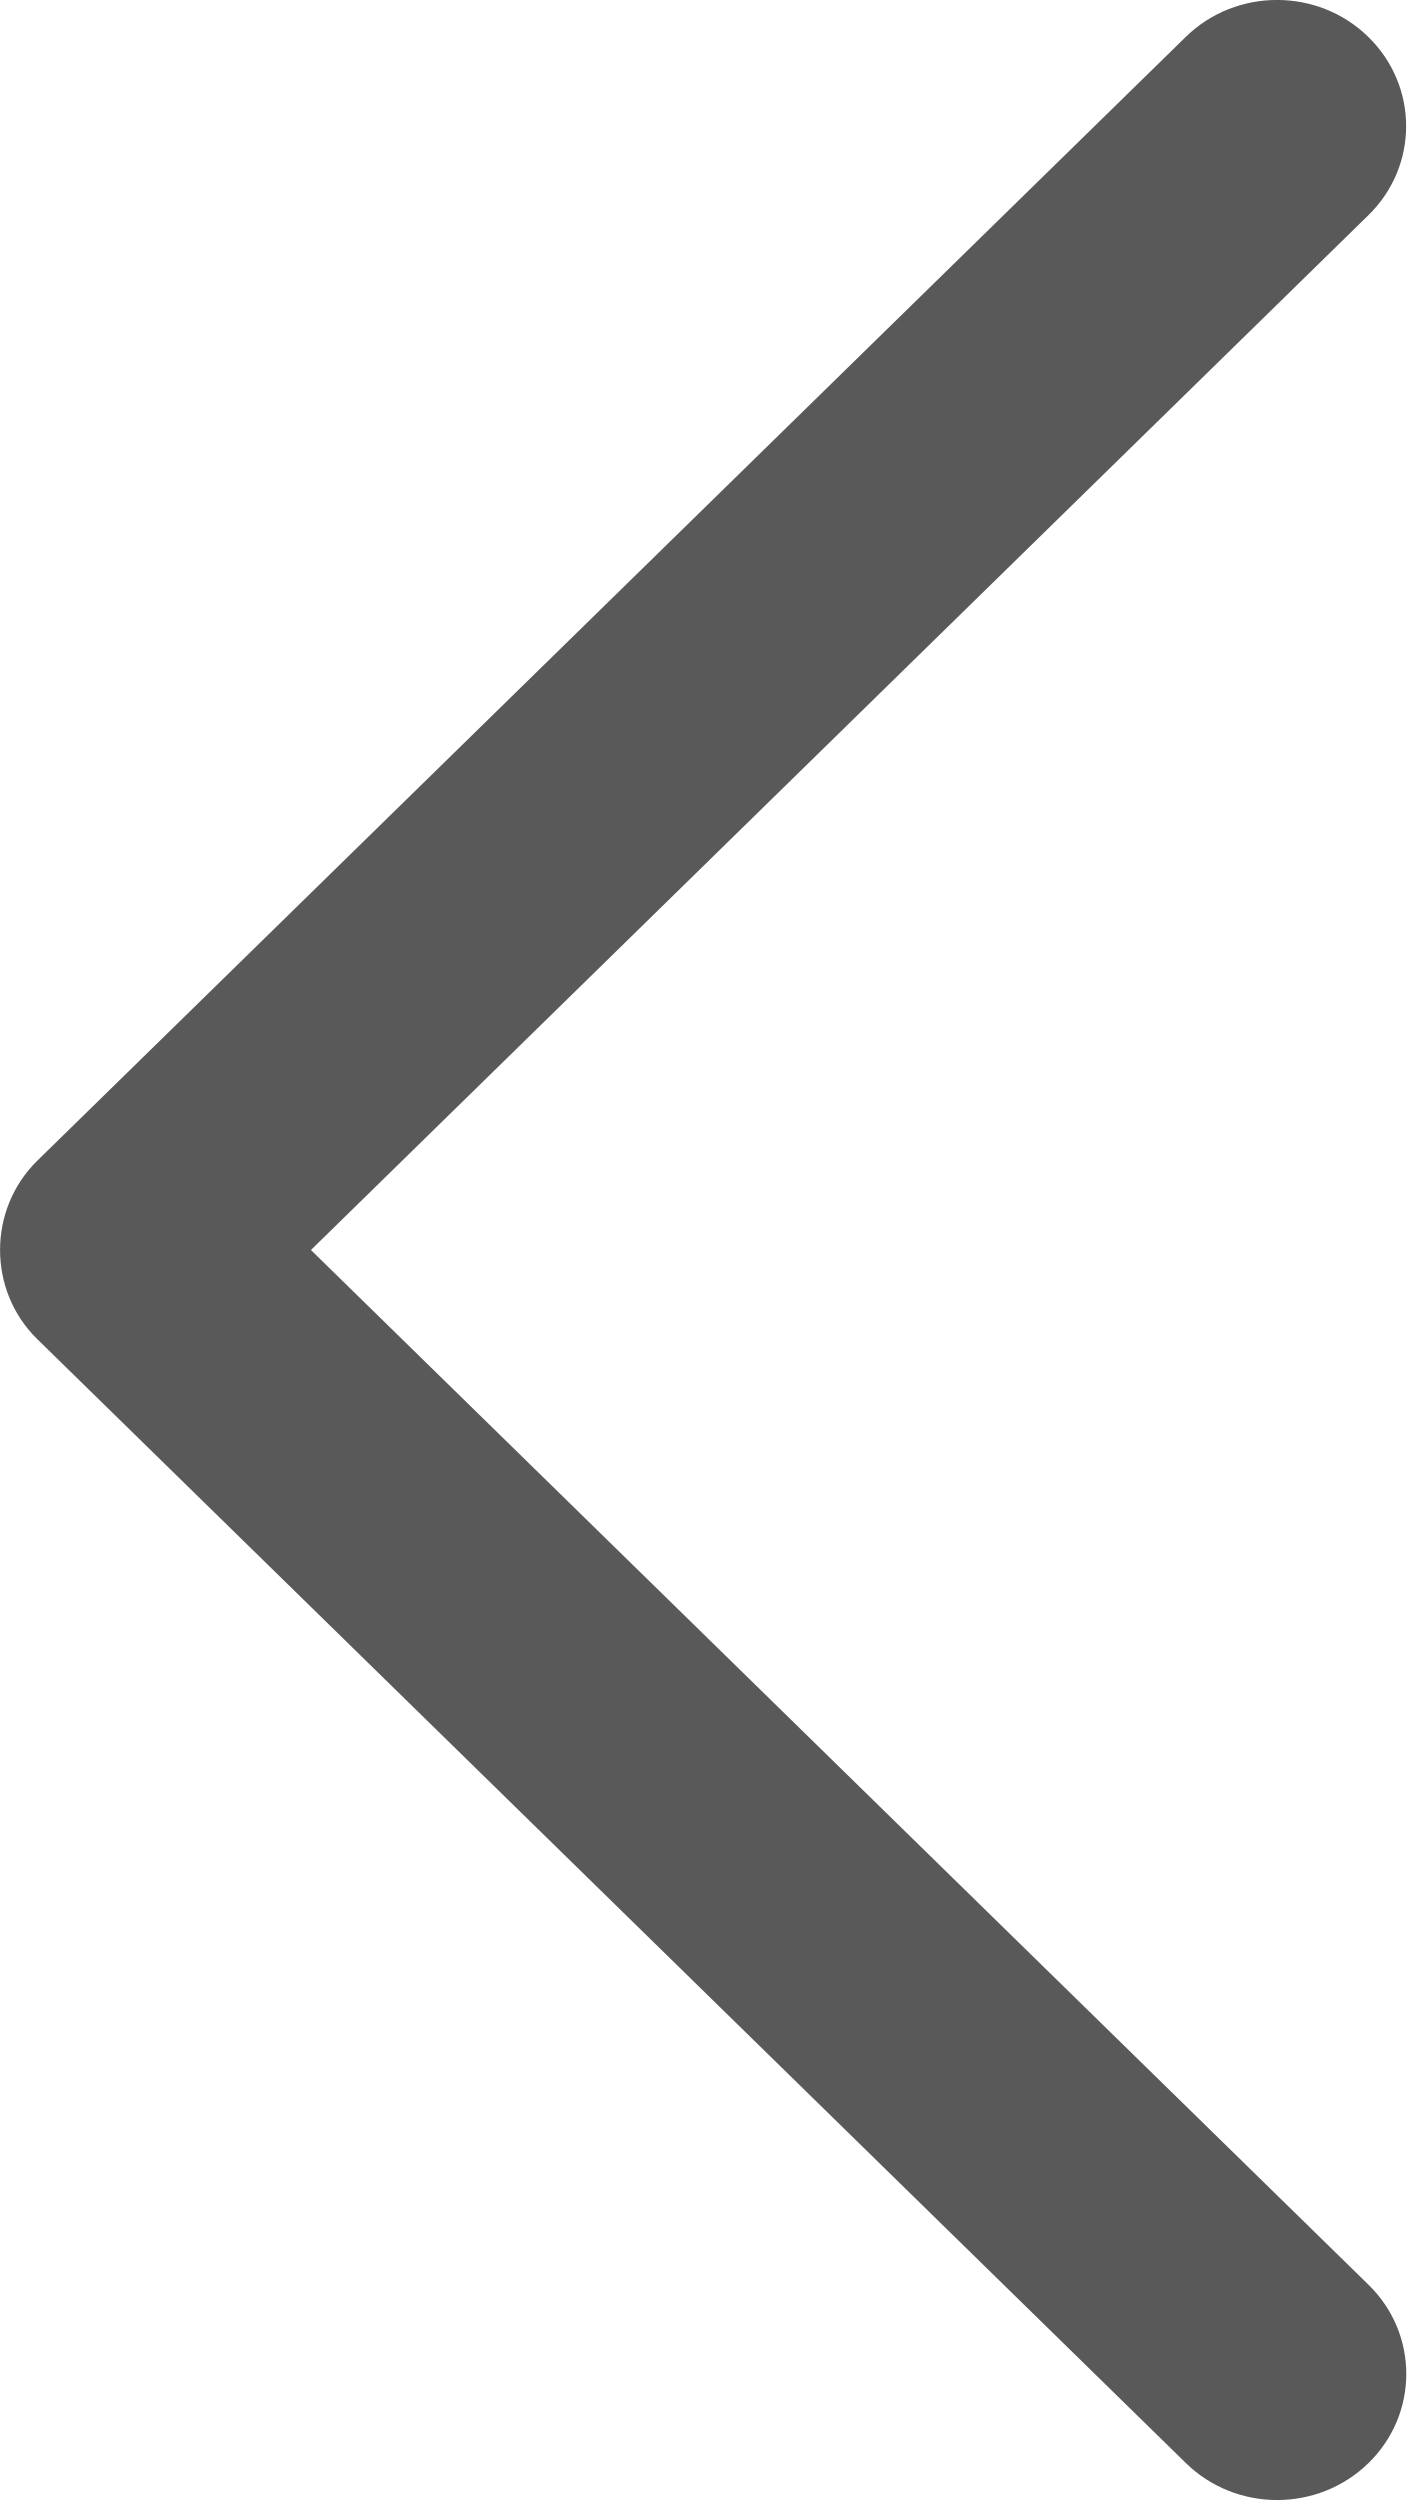
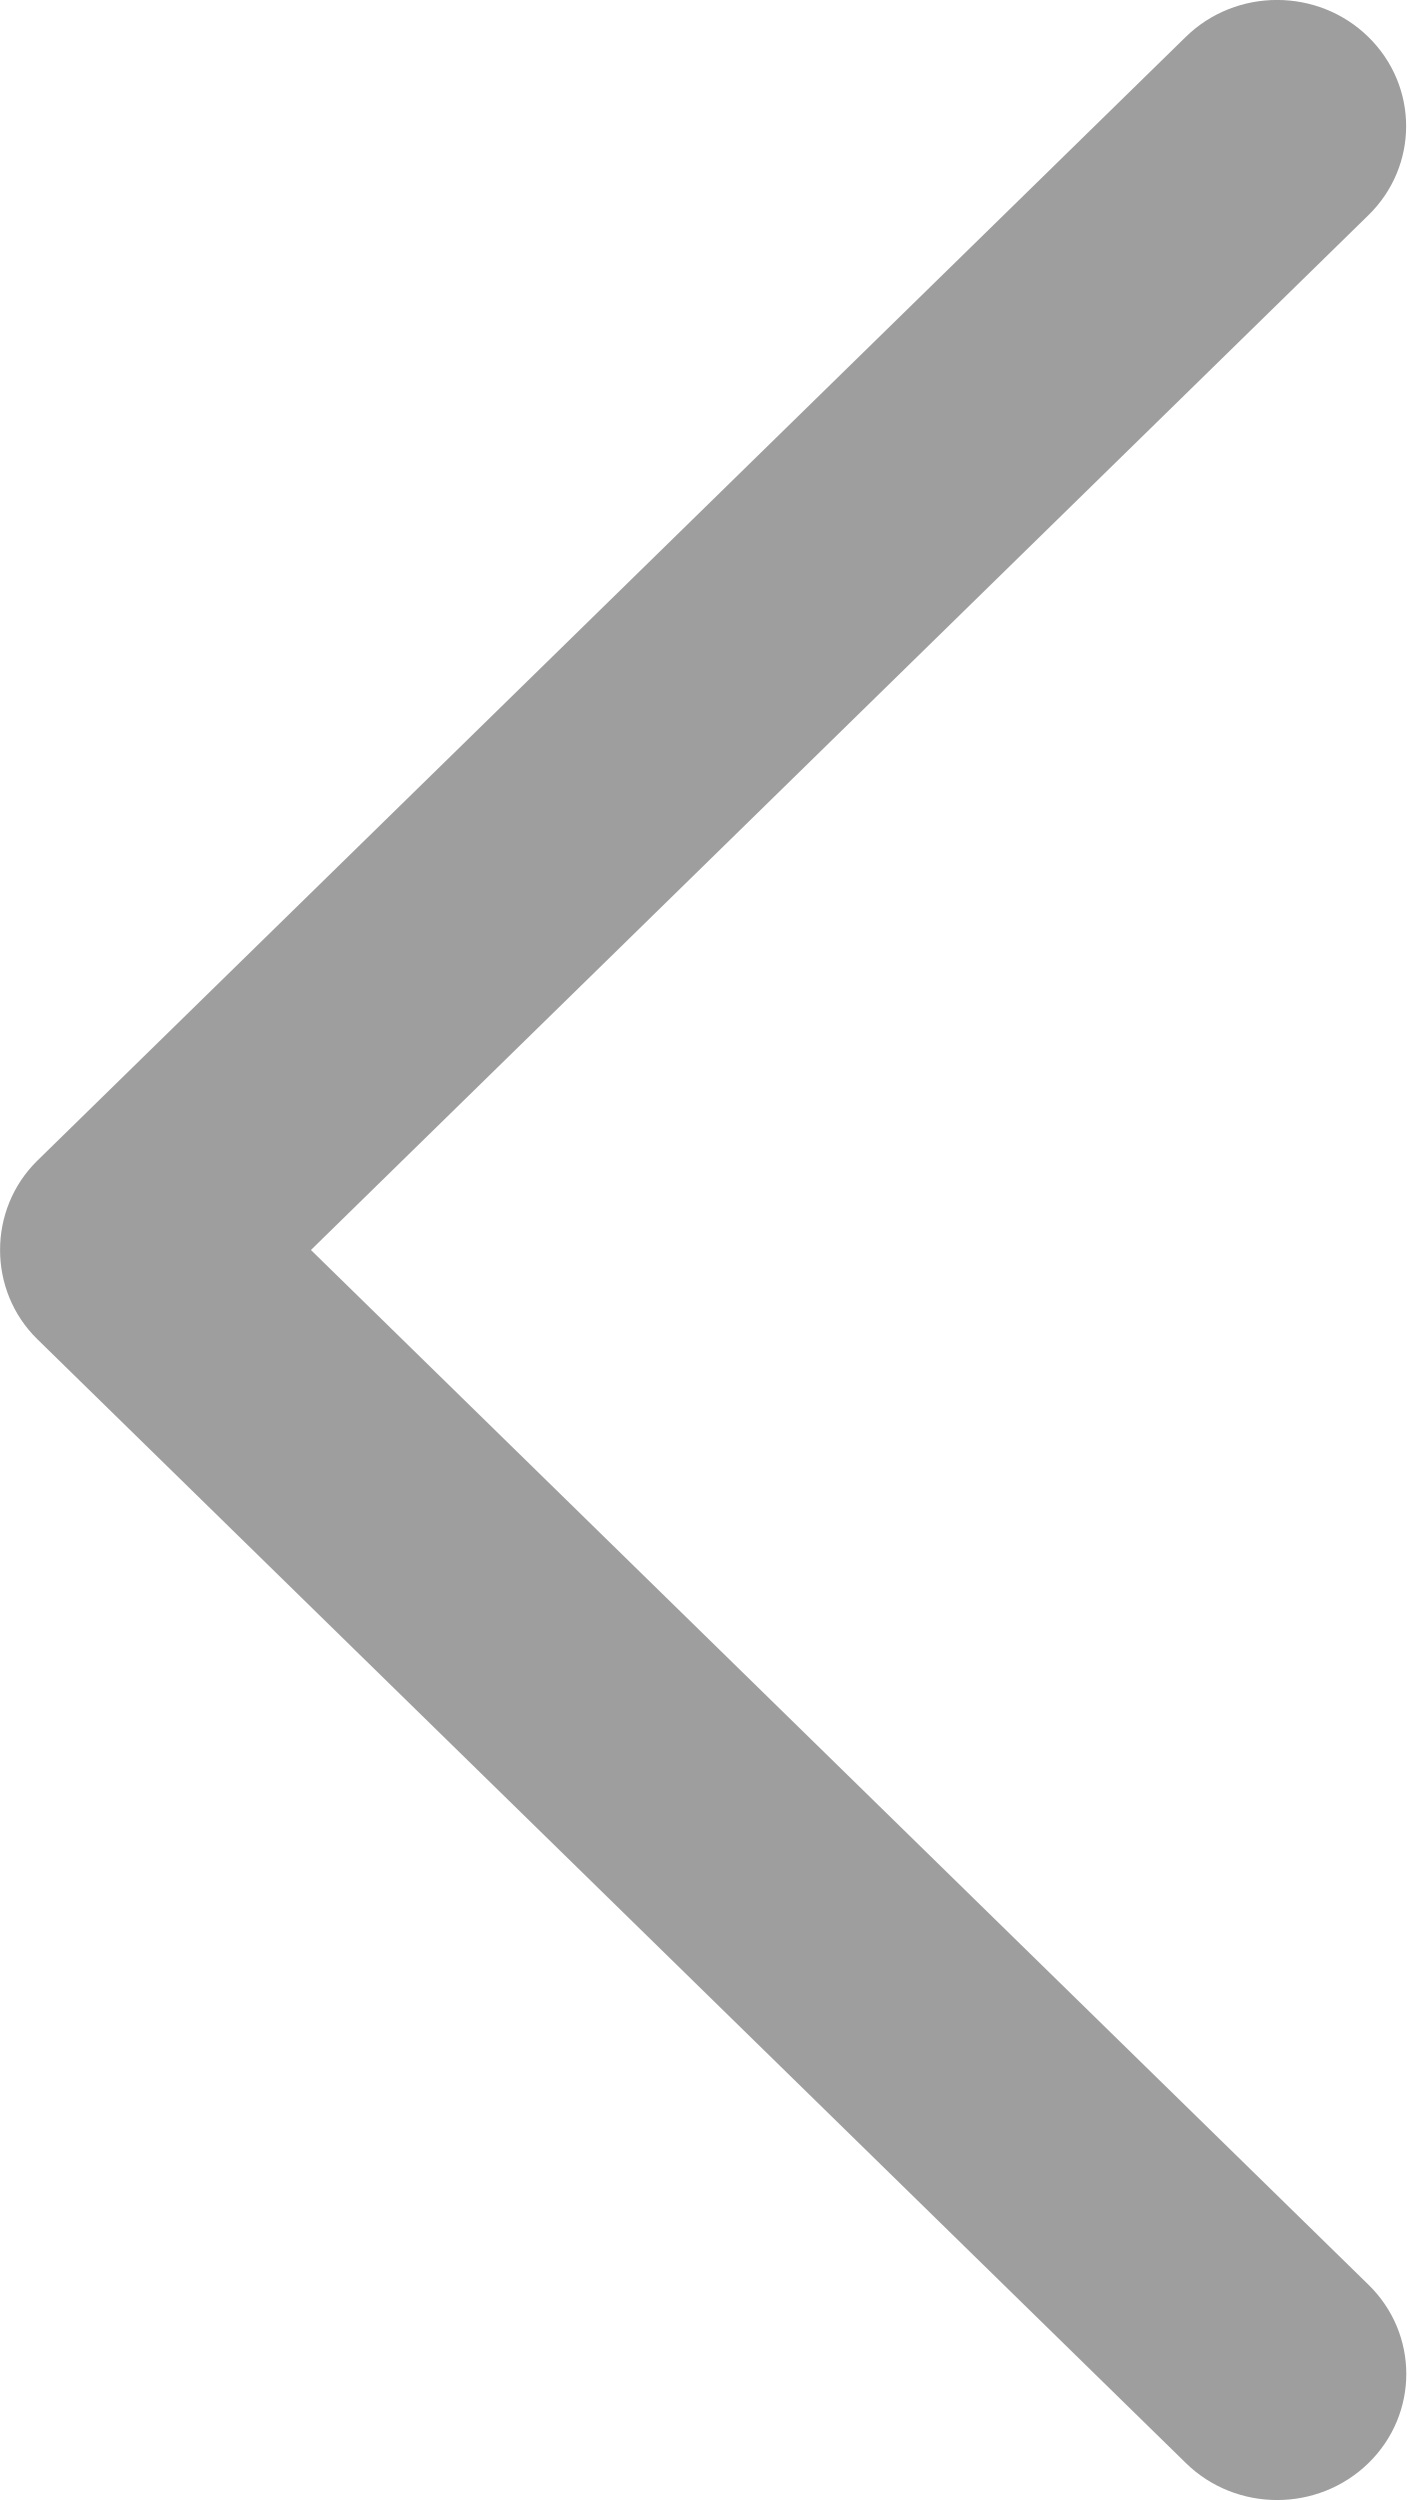
<svg xmlns="http://www.w3.org/2000/svg" width="9px" height="16px" viewBox="0 0 9 16" version="1.1">
  <g id="modal-back" stroke="none" stroke-width="1" fill="none" fill-rule="evenodd">
-     <g id="flaticon1565352622-svg" fill="#595959" fill-rule="nonzero">
+     <g id="flaticon1565352622-svg" fill="#9E9E9E" fill-rule="nonzero">
      <path d="M0.239,8.571 L7.59,15.764 C7.912,16.079 8.435,16.079 8.758,15.764 C9.081,15.449 9.081,14.937 8.758,14.622 L1.99,8 L8.757,1.378 C9.08,1.063 9.08,0.552 8.757,0.236 C8.435,-0.079 7.911,-0.079 7.589,0.236 L0.238,7.429 C-0.079,7.741 -0.079,8.26 0.239,8.571 Z" id="Chevron_Right" />
    </g>
  </g>
</svg>
